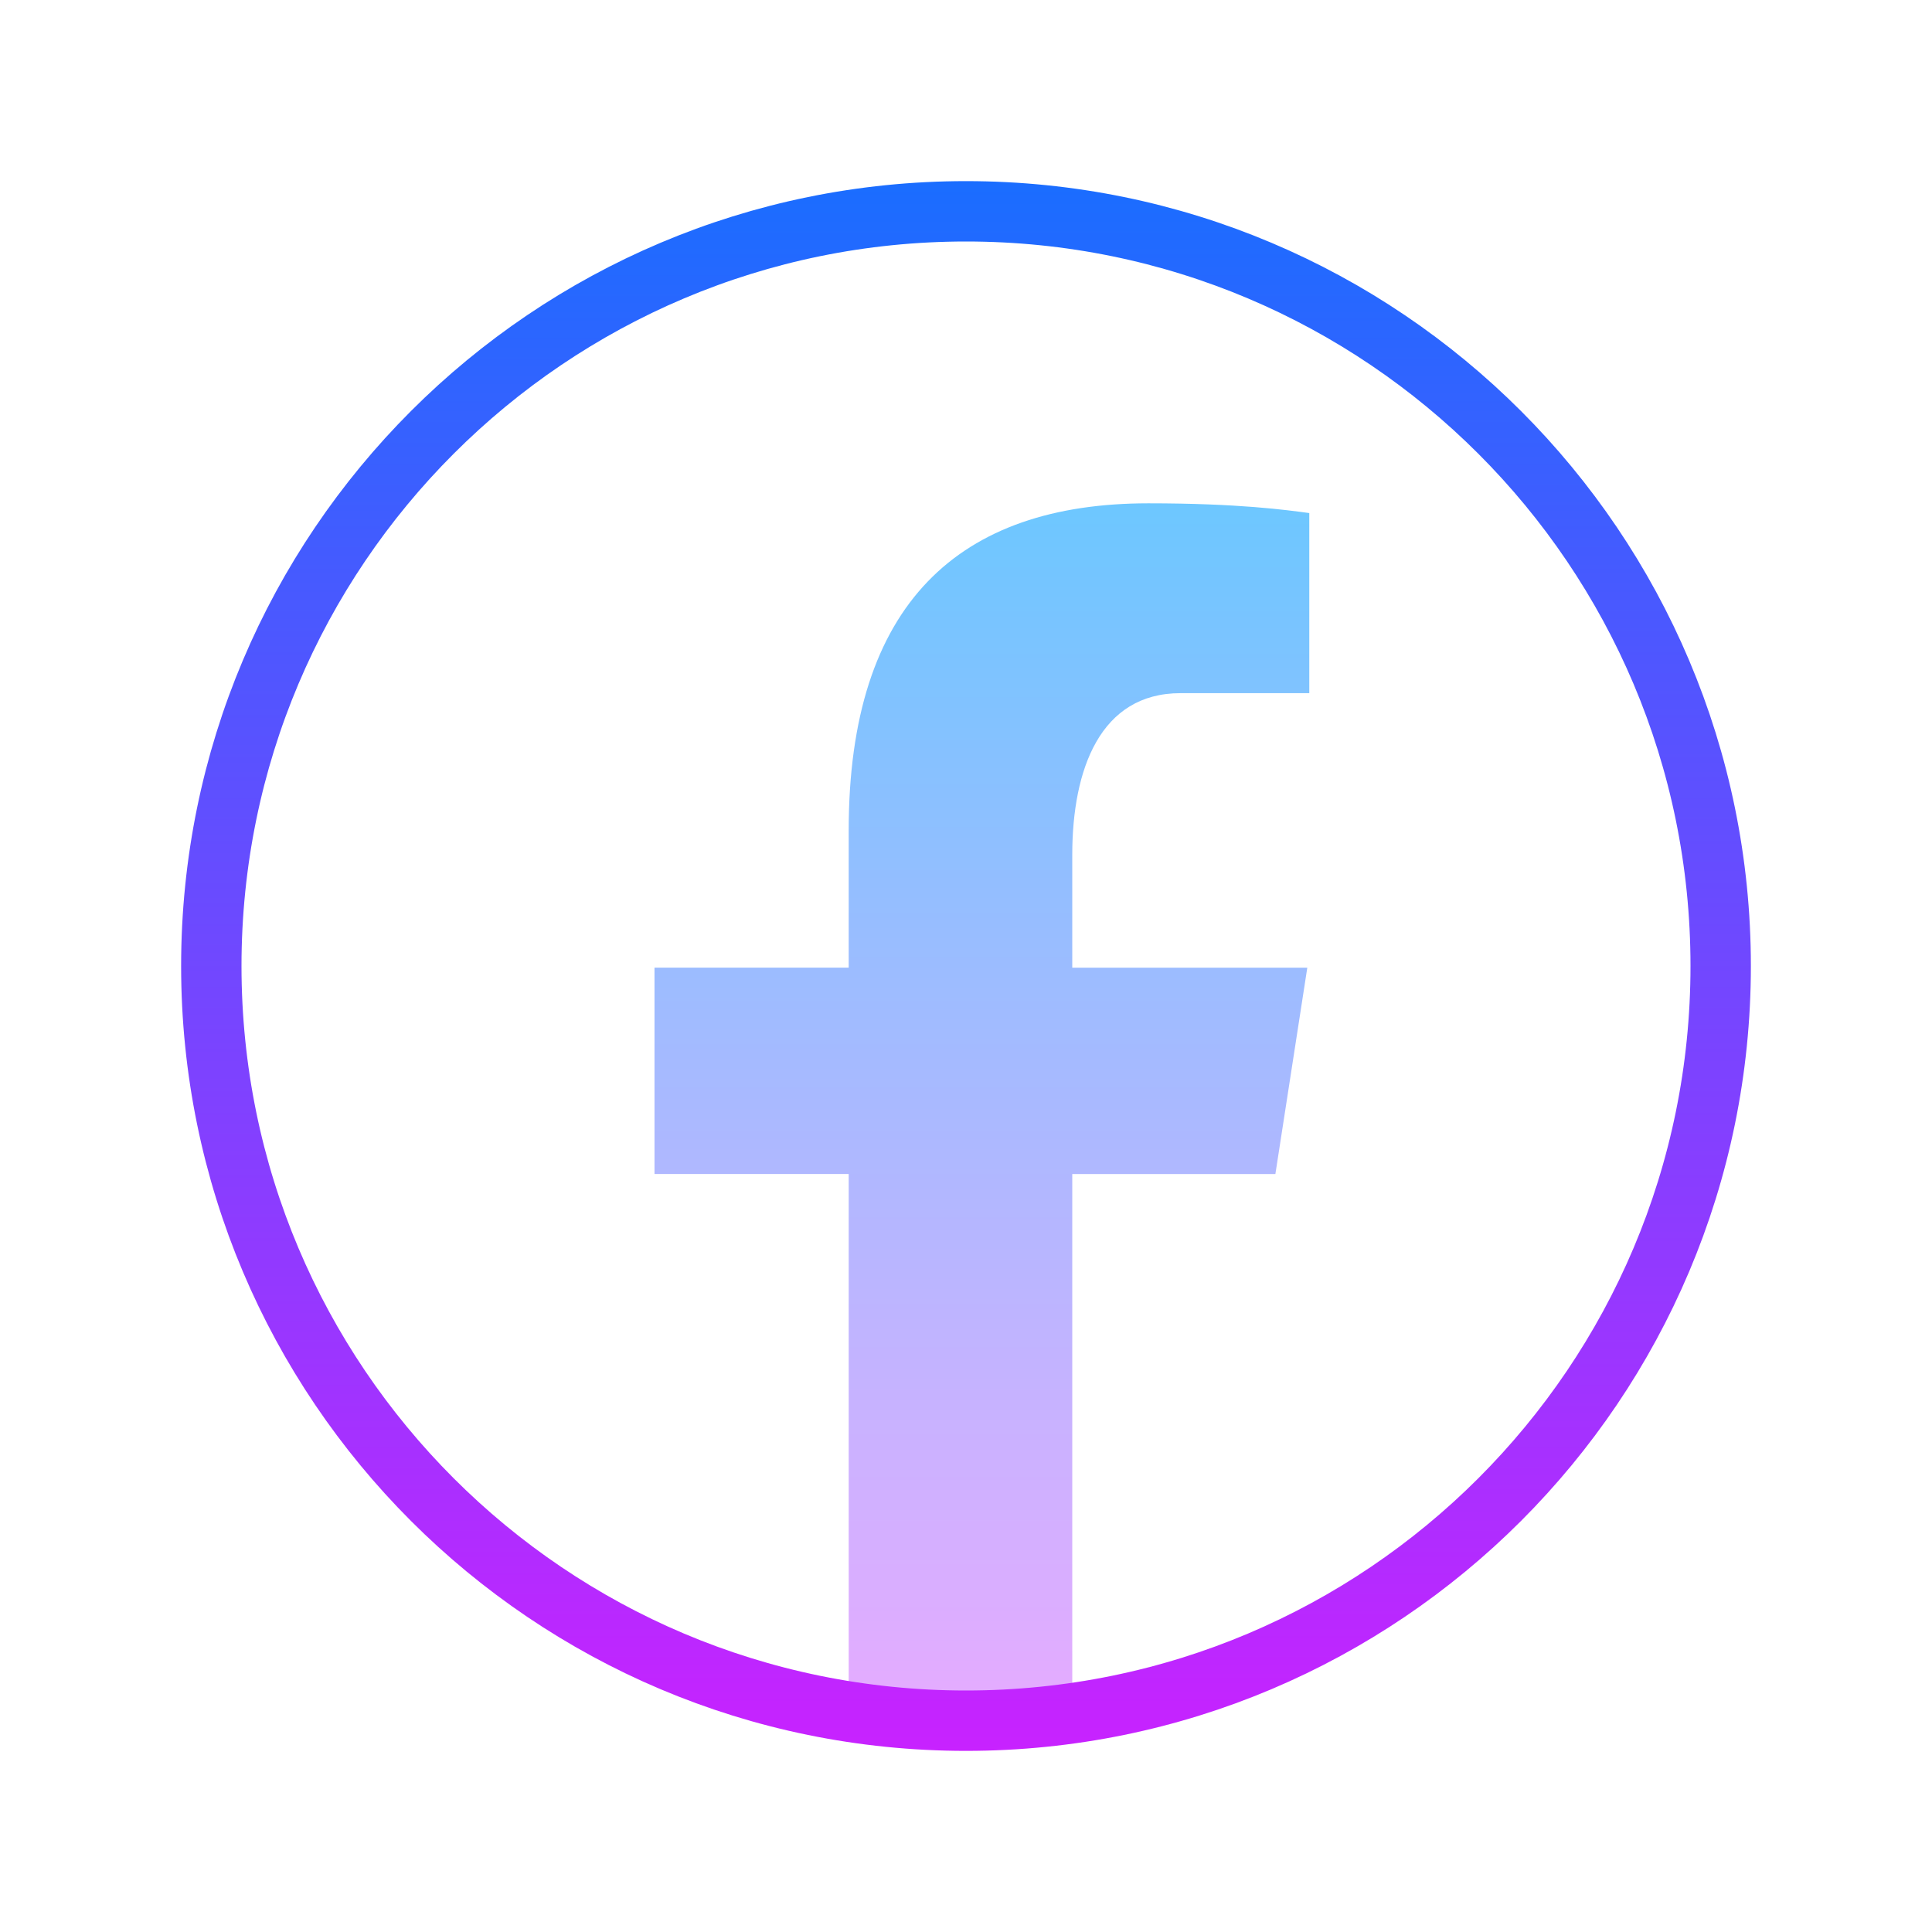
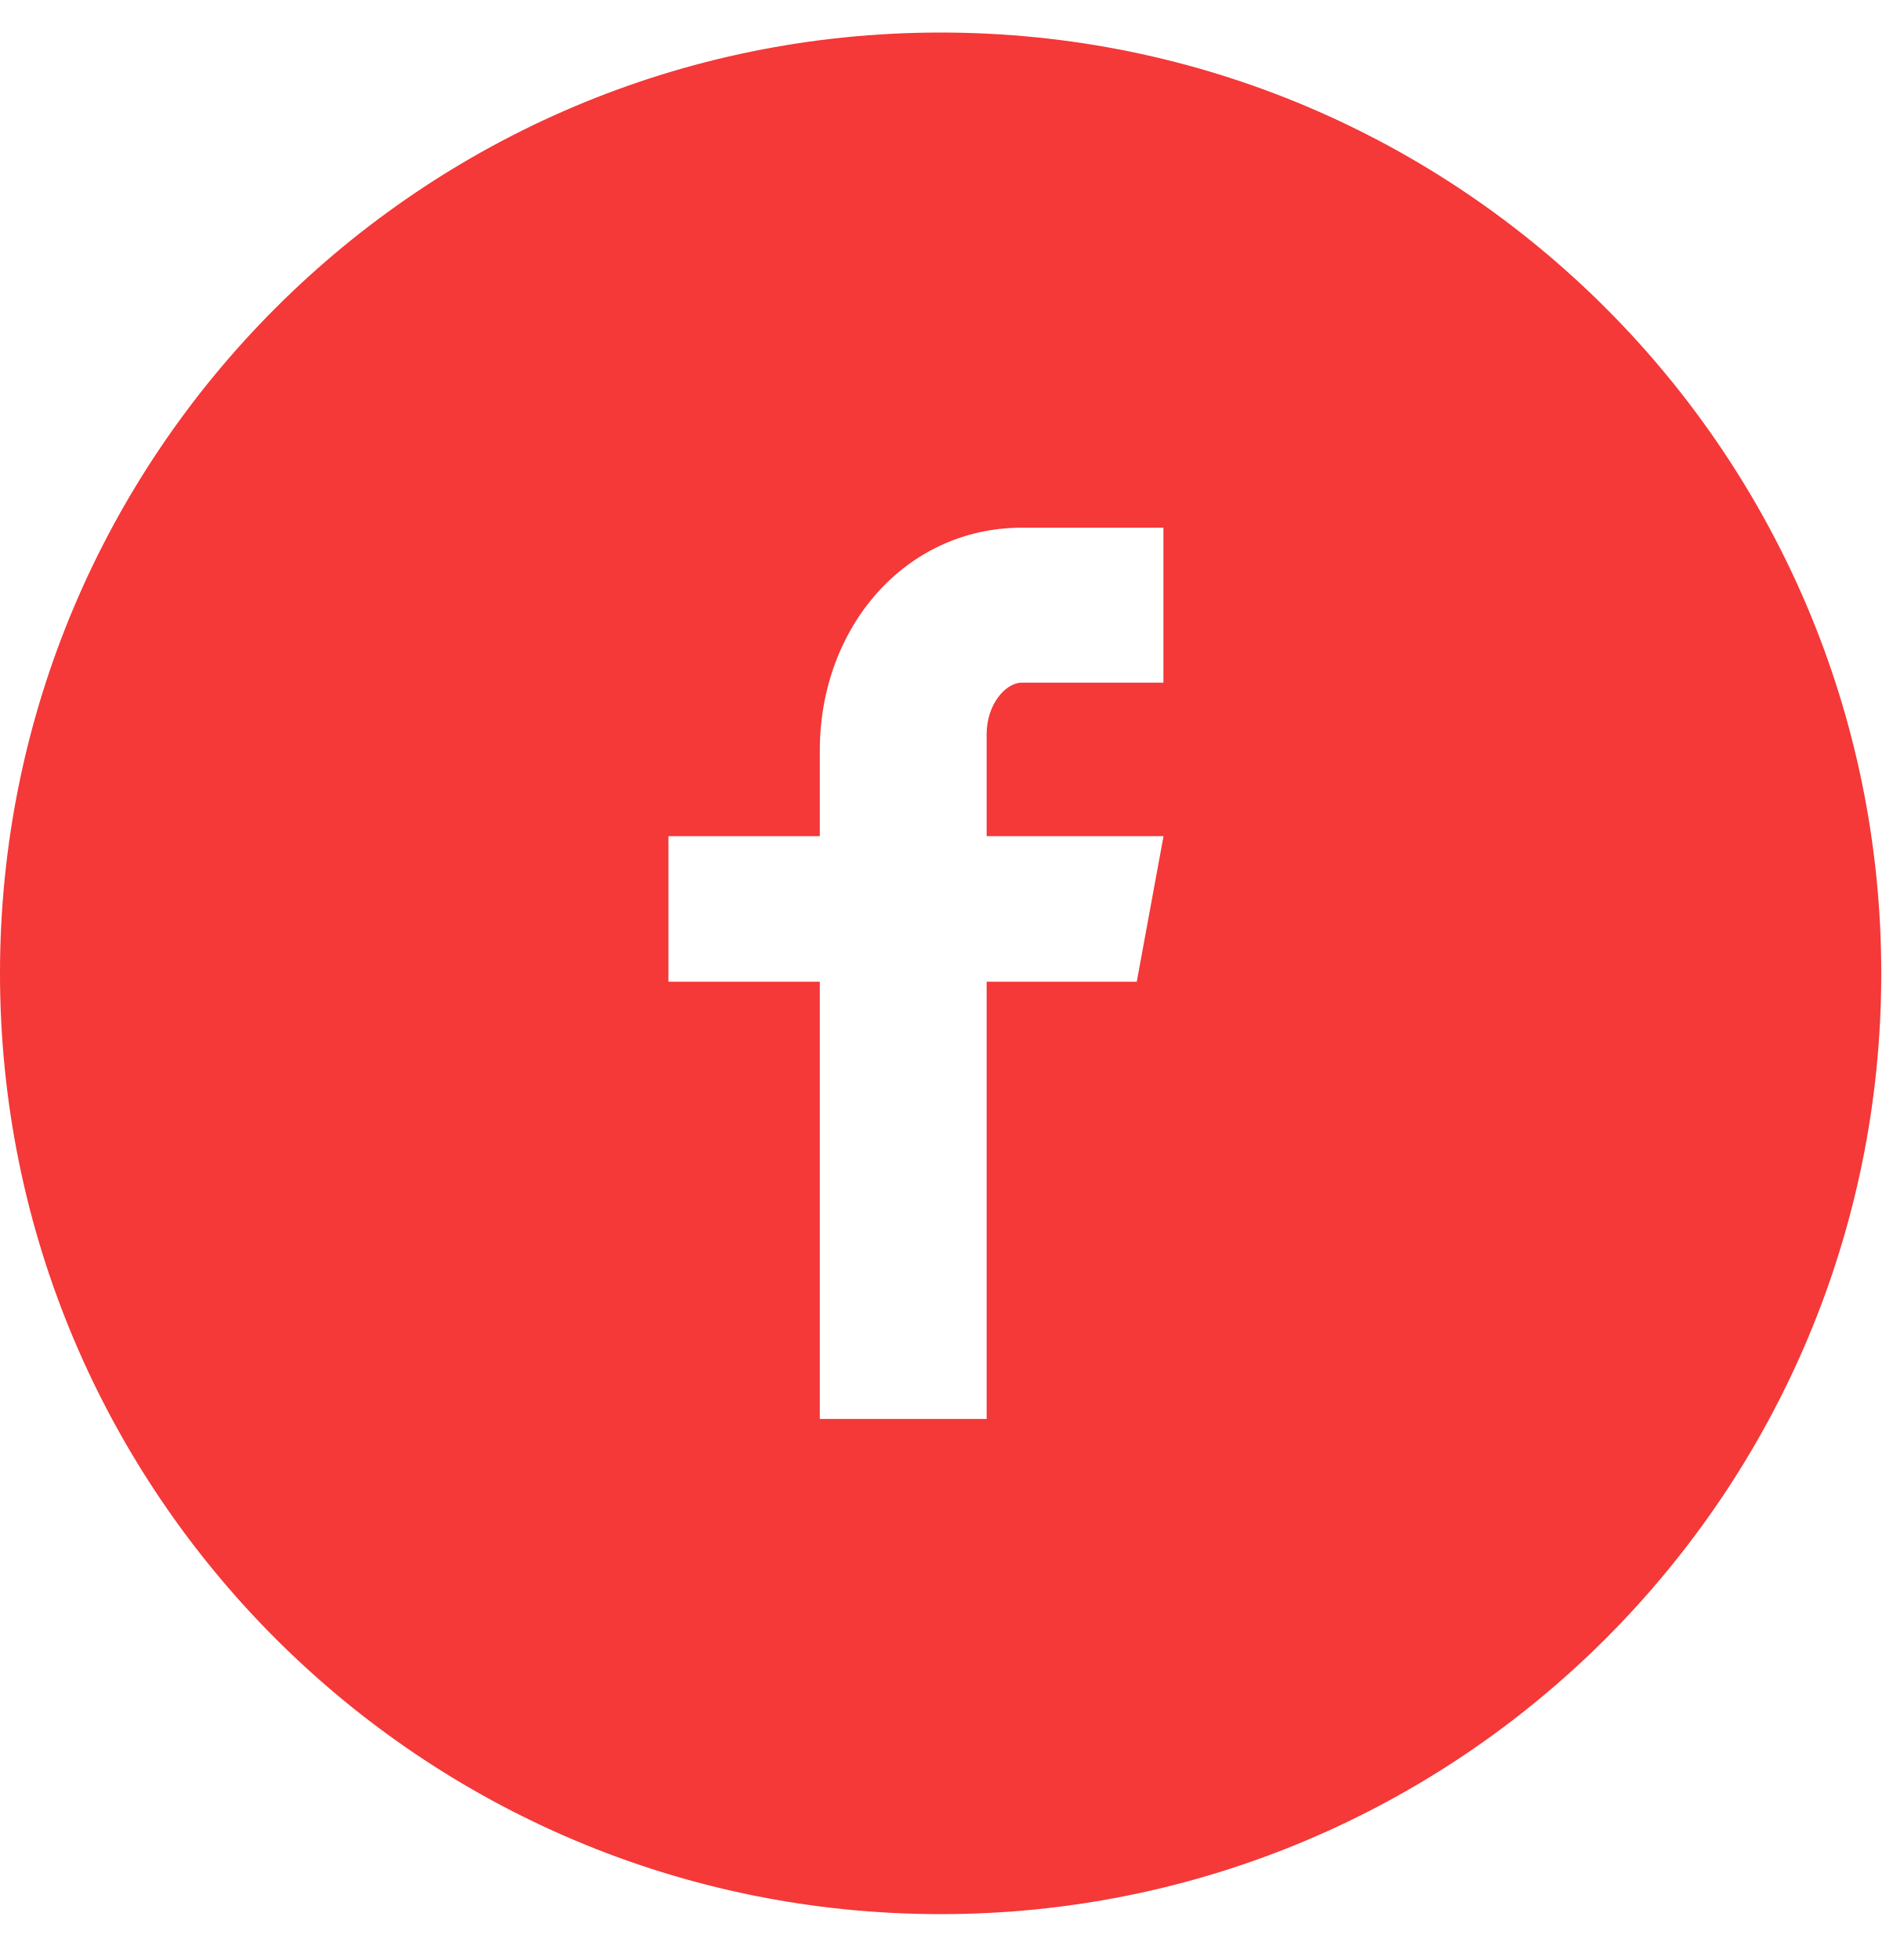
- <svg xmlns="http://www.w3.org/2000/svg" viewBox="0 0 64 64" width="33px" height="33px">
-   <linearGradient id="rhA40cqBlsJ1wx2ZjgJTqa" x1="32.526" x2="32.526" y1="16.627" y2="56.834" gradientUnits="userSpaceOnUse">
-     <stop offset="0" stop-color="#6dc7ff" />
-     <stop offset="1" stop-color="#e6abff" />
-   </linearGradient>
-   <path fill="url(#rhA40cqBlsJ1wx2ZjgJTqa)" d="M35.52,38.891h6.729l1.057-6.835H35.52v-3.736c0-2.839,0.928-5.358,3.584-5.358h4.268v-5.966c-0.75-0.101-2.335-0.323-5.332-0.323c-6.258,0-9.926,3.305-9.926,10.834v4.548h-6.433v6.835h6.433v17.788C29.385,56.869,30.676,57,32,57c1.197,0,2.366-0.109,3.52-0.266V38.891z" />
-   <linearGradient id="rhA40cqBlsJ1wx2ZjgJTqb" x1="32" x2="32" y1="58" y2="6" gradientTransform="matrix(1 0 0 -1 0 64)" gradientUnits="userSpaceOnUse">
-     <stop offset="0" stop-color="#1a6dff" />
-     <stop offset="1" stop-color="#c822ff" />
-   </linearGradient>
-   <path fill="none" stroke="url(#rhA40cqBlsJ1wx2ZjgJTqb)" stroke-miterlimit="10" stroke-width="2" d="M32 7A25 25 0 1 0 32 57A25 25 0 1 0 32 7Z" />
+ <svg xmlns="http://www.w3.org/2000/svg" width="34" height="35" viewBox="0 0 34 35" fill="none">
+   <path d="M16.8 0.581C7.521 0.581 0 8.102 0 17.381C0 26.659 7.521 34.181 16.8 34.181C26.078 34.181 33.6 26.659 33.6 17.381C33.6 8.102 26.078 0.581 16.8 0.581ZM20.779 12.19H18.254C17.955 12.19 17.622 12.584 17.622 13.107V14.931H20.781L20.303 17.531H17.622V25.338H14.642V17.531H11.938V14.931H14.642V13.401C14.642 11.207 16.165 9.423 18.254 9.423H20.779V12.19Z" fill="#F53838" />
</svg>
